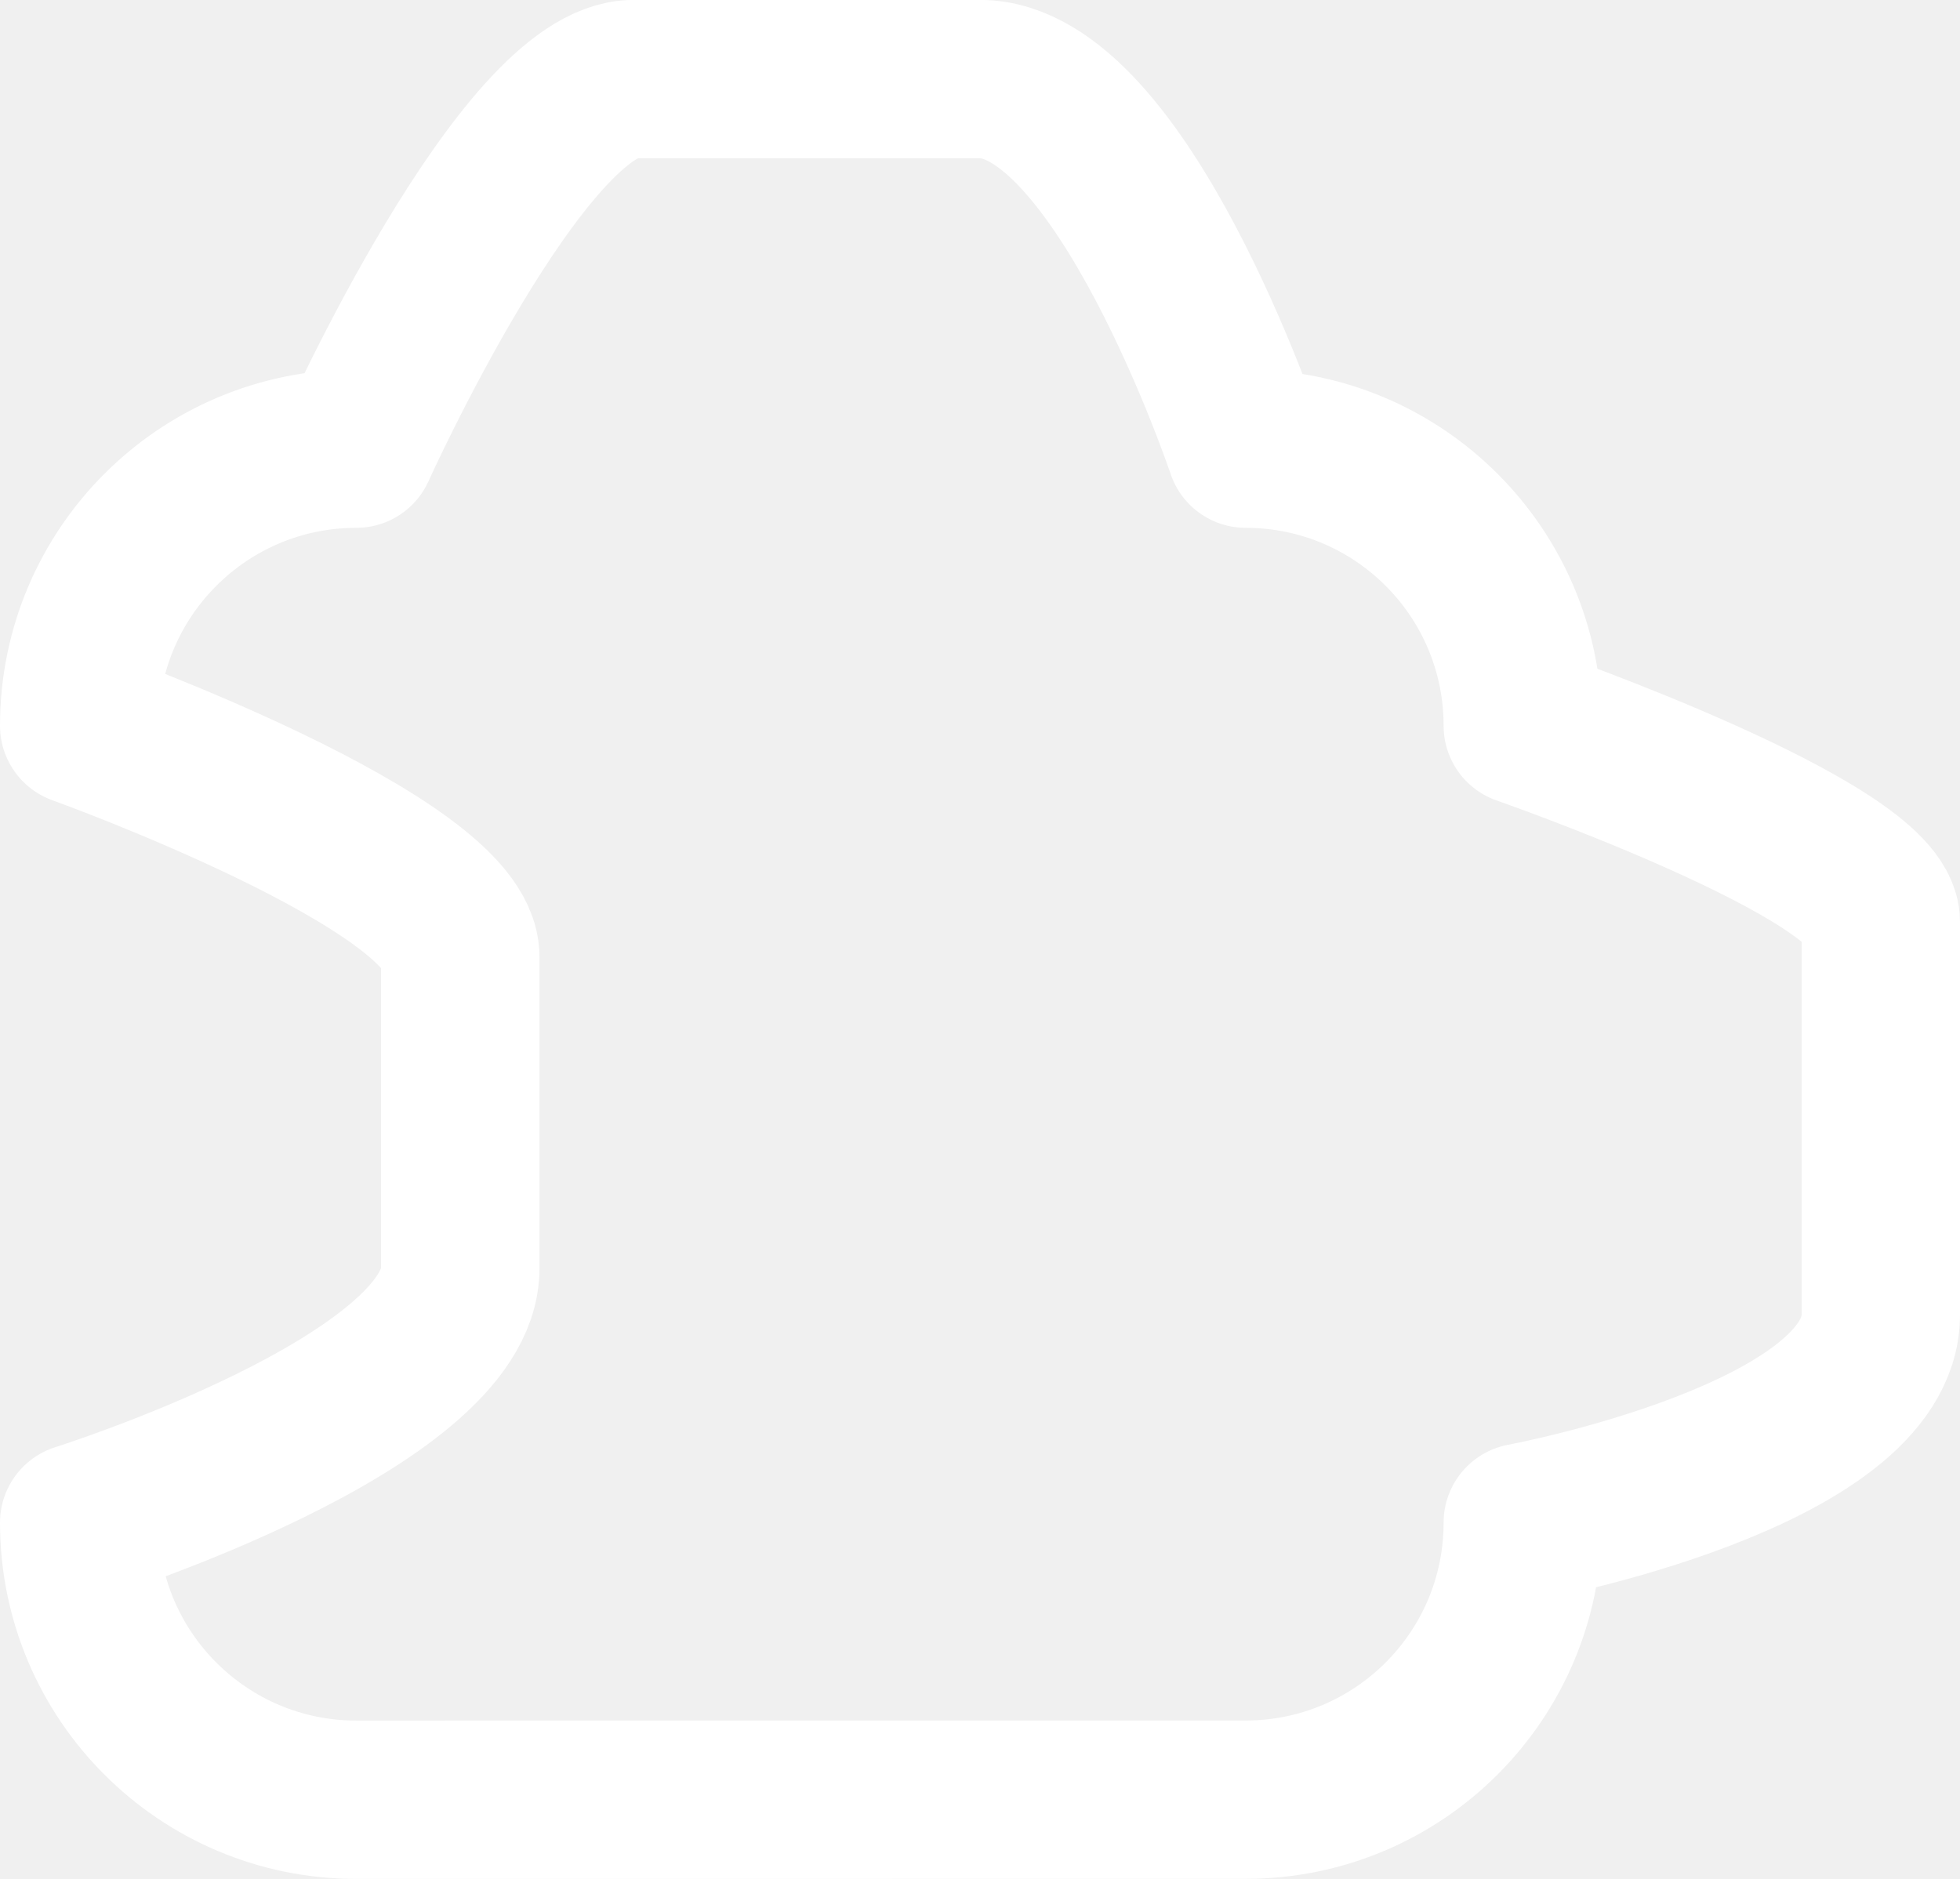
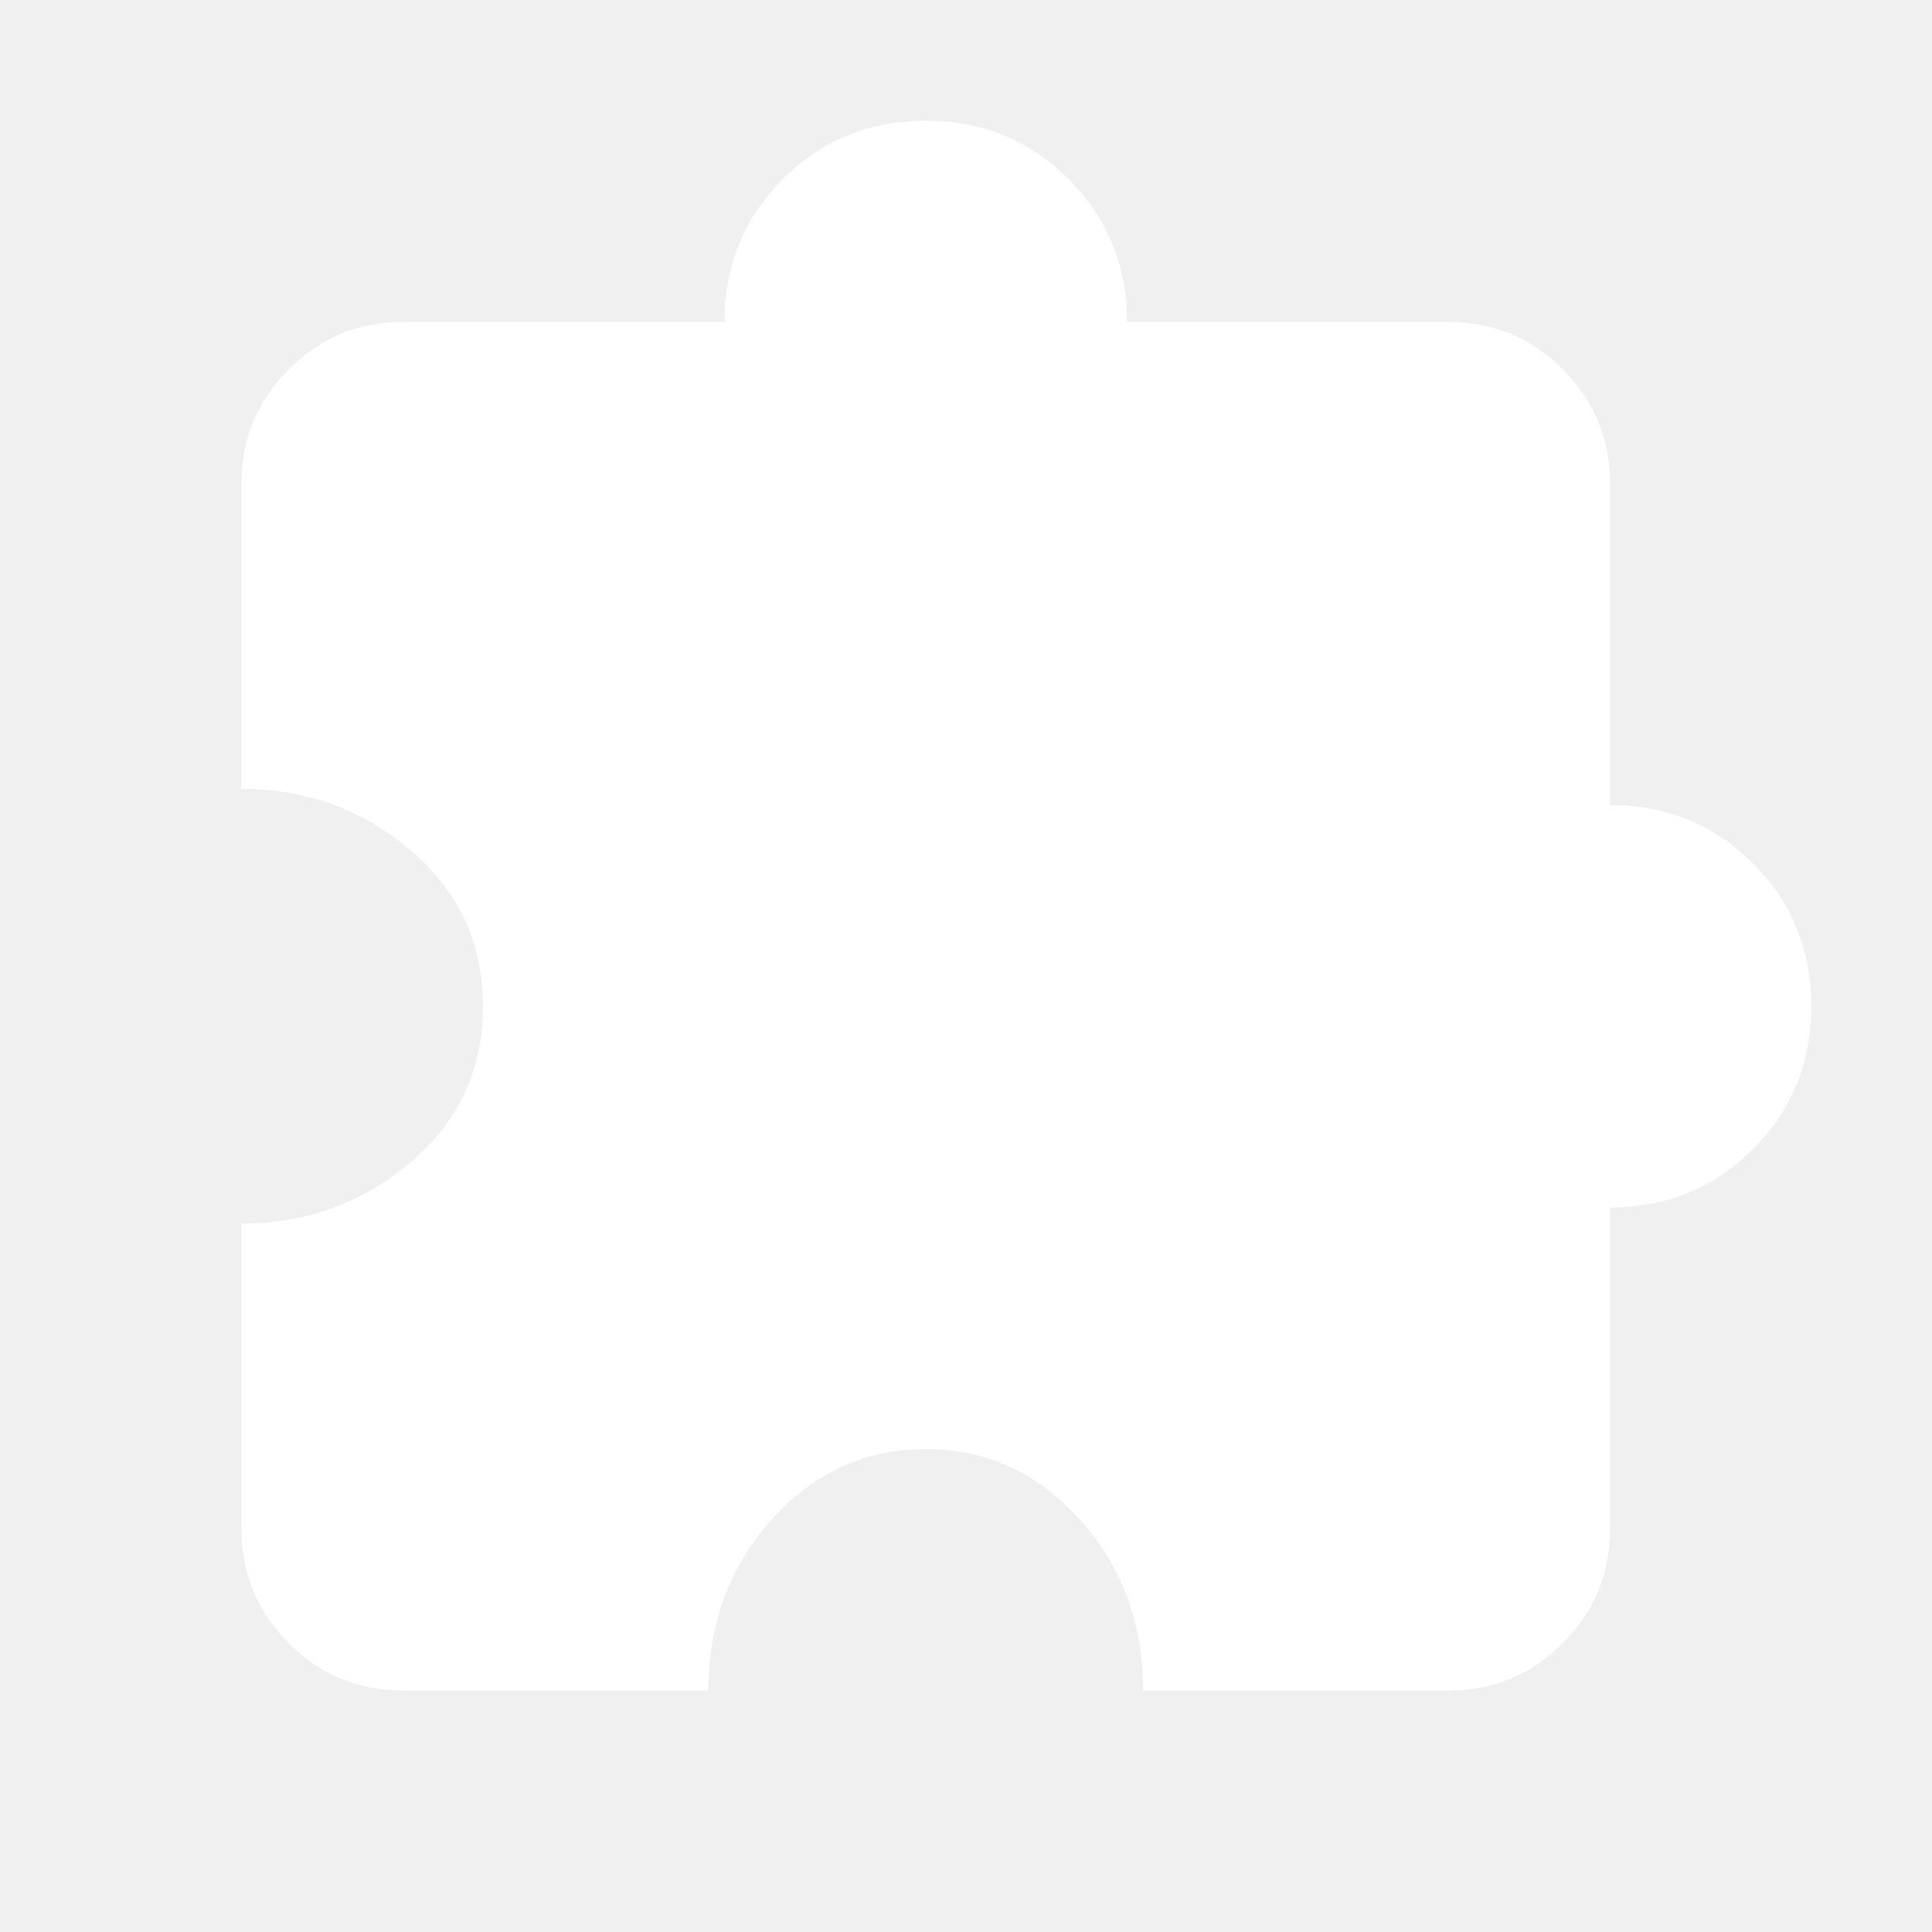
- <svg xmlns="http://www.w3.org/2000/svg" version="1.1" width="24.754" height="23.733" viewBox="0,0,24.754,23.733">
-   <g transform="translate(-210.4449,-189.2199)">
-     <g fill="none" stroke="#ffffff" stroke-width="2" stroke-linecap="round" stroke-linejoin="round" stroke-miterlimit="10">
-       <path d="M214.945,211.953c-1.933,0 -3.5,-1.567 -3.5,-3.5c0,0 4.813,-1.516 4.813,-3.21c0,-1.47 0,-3.075 0,-3.938c0,-1.187 -4.813,-2.918 -4.813,-2.918c0,-1.933 1.567,-3.5 3.5,-3.5c0,0 2.106,-4.668 3.501,-4.668c0.982,0 2.768,0 4.376,0c1.788,0 3.355,4.668 3.355,4.668c1.933,0 3.5,1.567 3.5,3.5c0,0 4.522,1.575 4.522,2.48c0,0.894 0,3.182 0,4.959c0,1.788 -4.522,2.626 -4.522,2.626c0,1.933 -1.567,3.5 -3.5,3.5z" />
-     </g>
-   </g>
+ <svg xmlns="http://www.w3.org/2000/svg" height="20" viewBox="0 -960 960 960" width="20">
+   <path fill="#ffffff" d="M352-120H200q-33 0-56.5-23.5T120-200v-152q48 0 84-30.5t36-77.5q0-47-36-77.5T120-568v-152q0-33 23.5-56.5T200-800h160q0-42 29-71t71-29q42 0 71 29t29 71h160q33 0 56.5 23.5T800-720v160q42 0 71 29t29 71q0 42-29 71t-71 29v160q0 33-23.5 56.5T720-120H568q0-50-31.5-85T460-240q-45 0-76.5 35T352-120Z" />
</svg>
